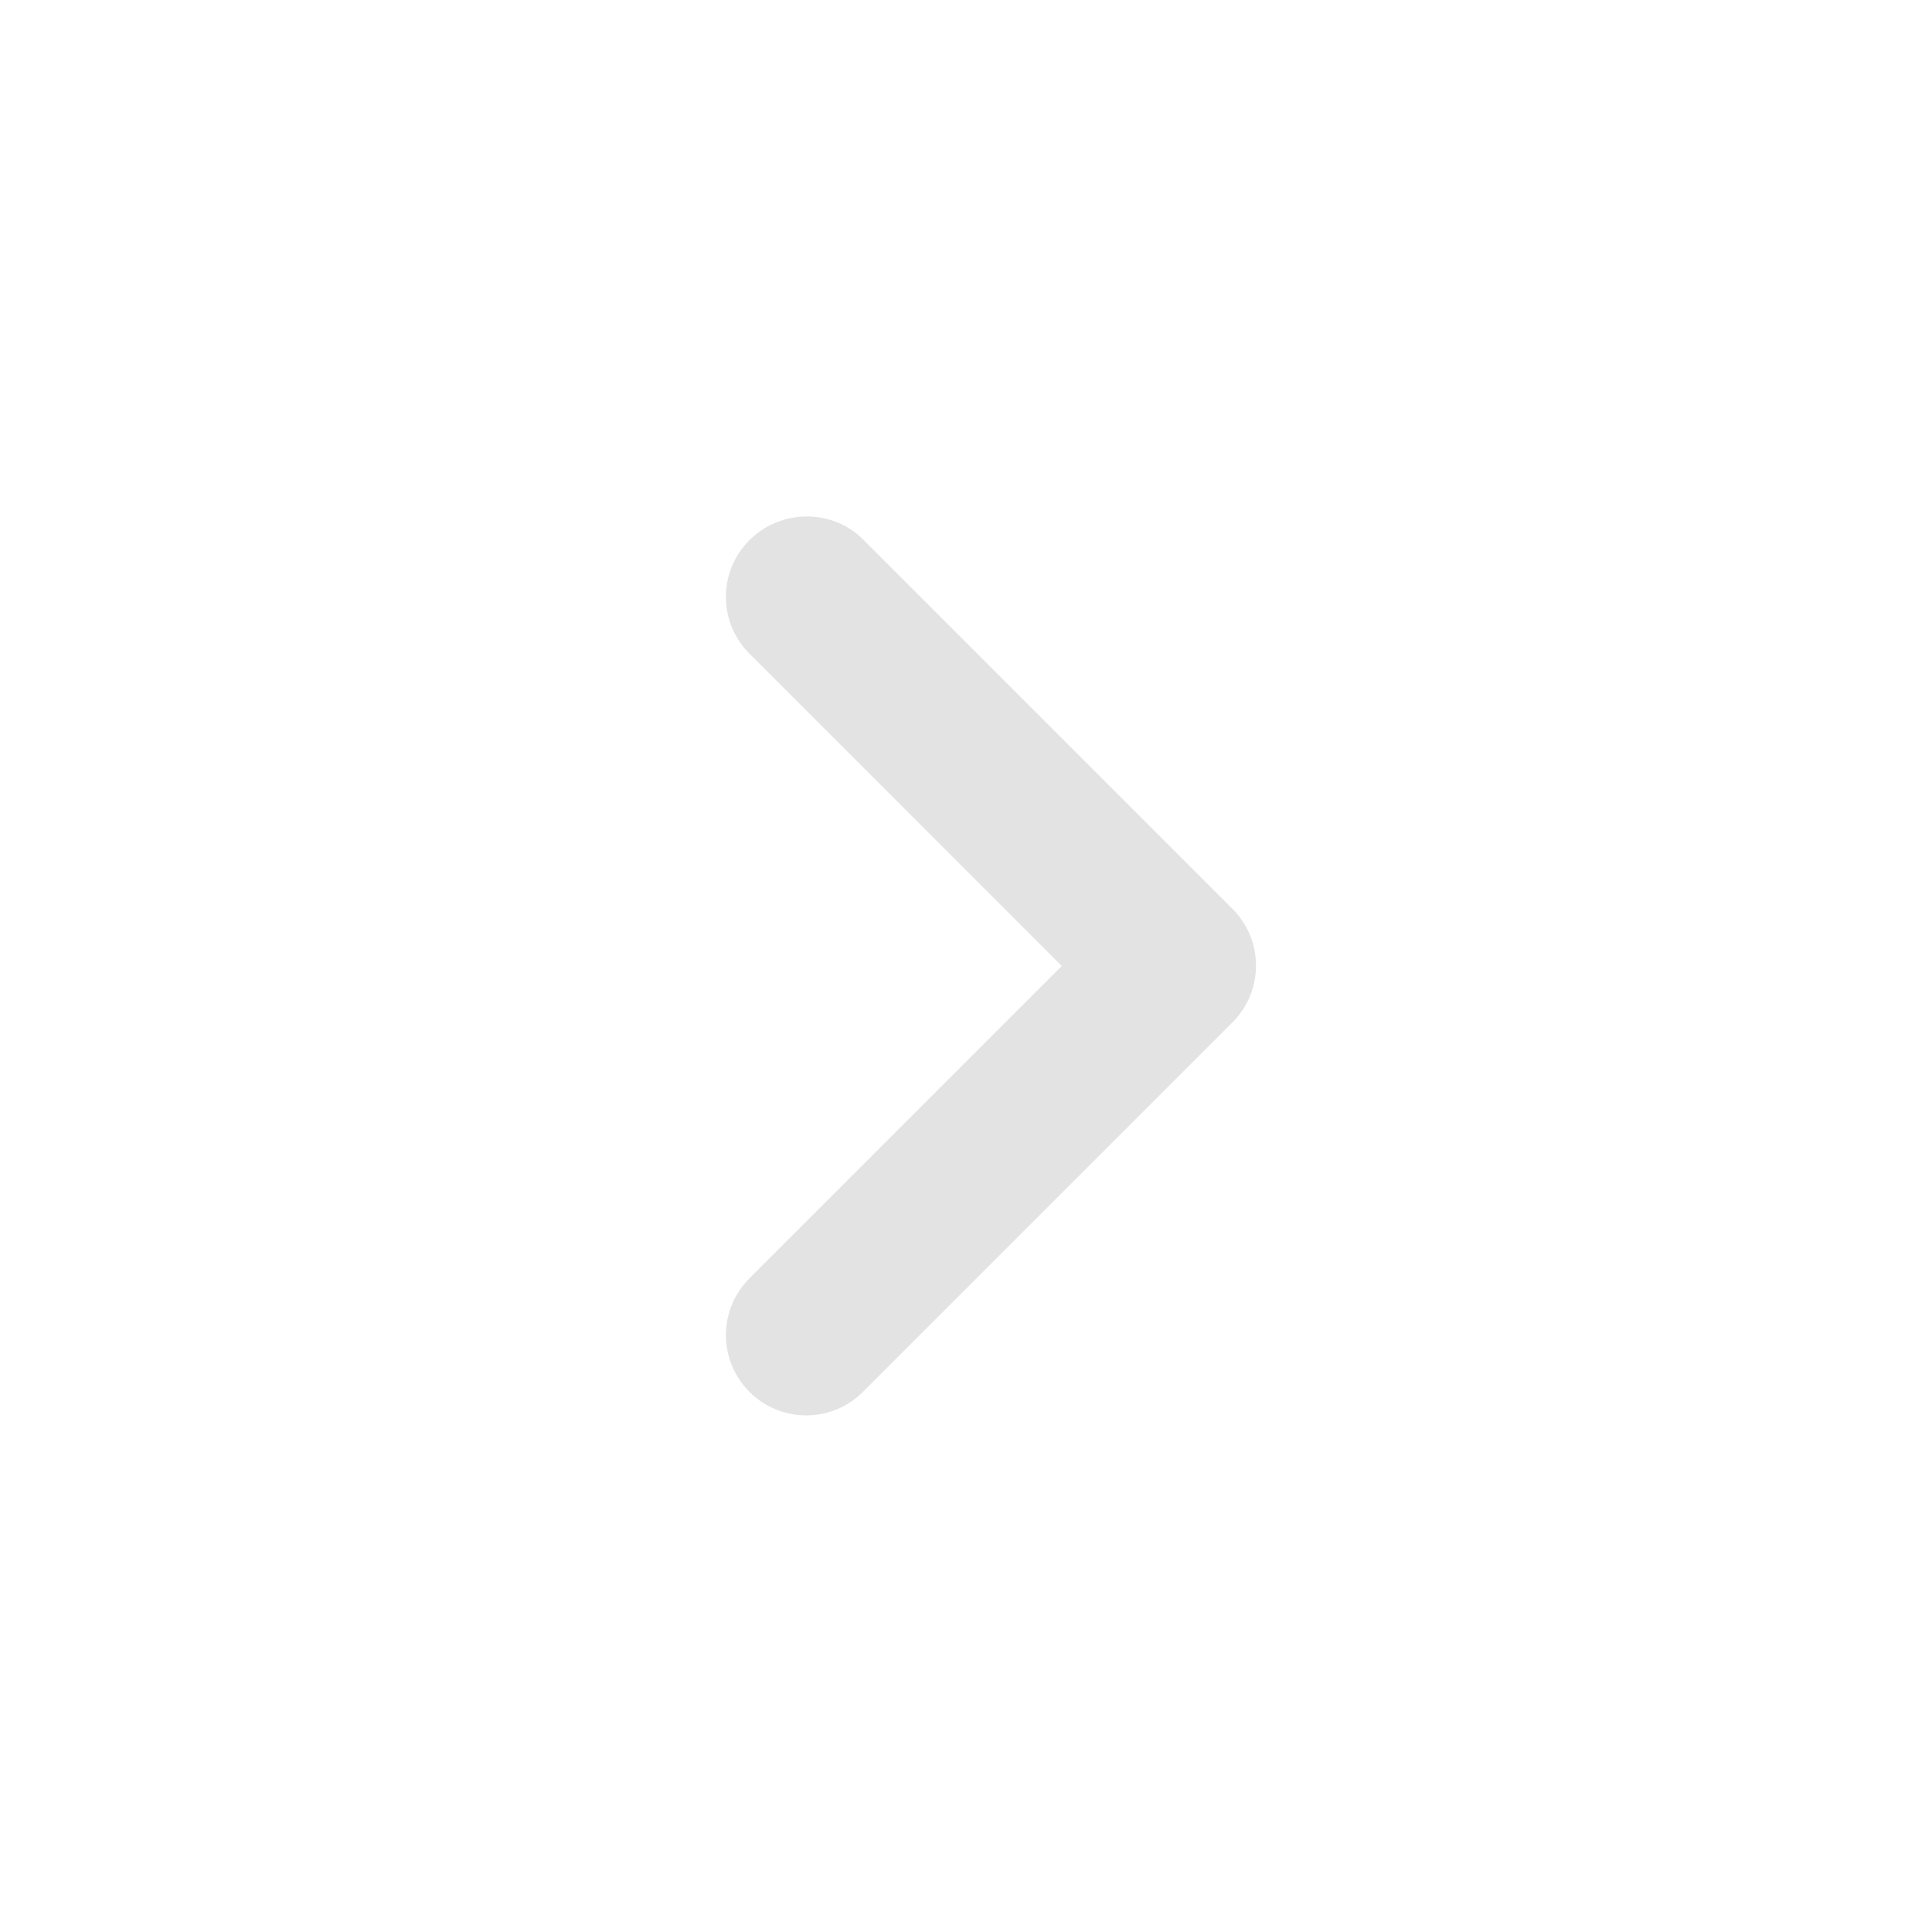
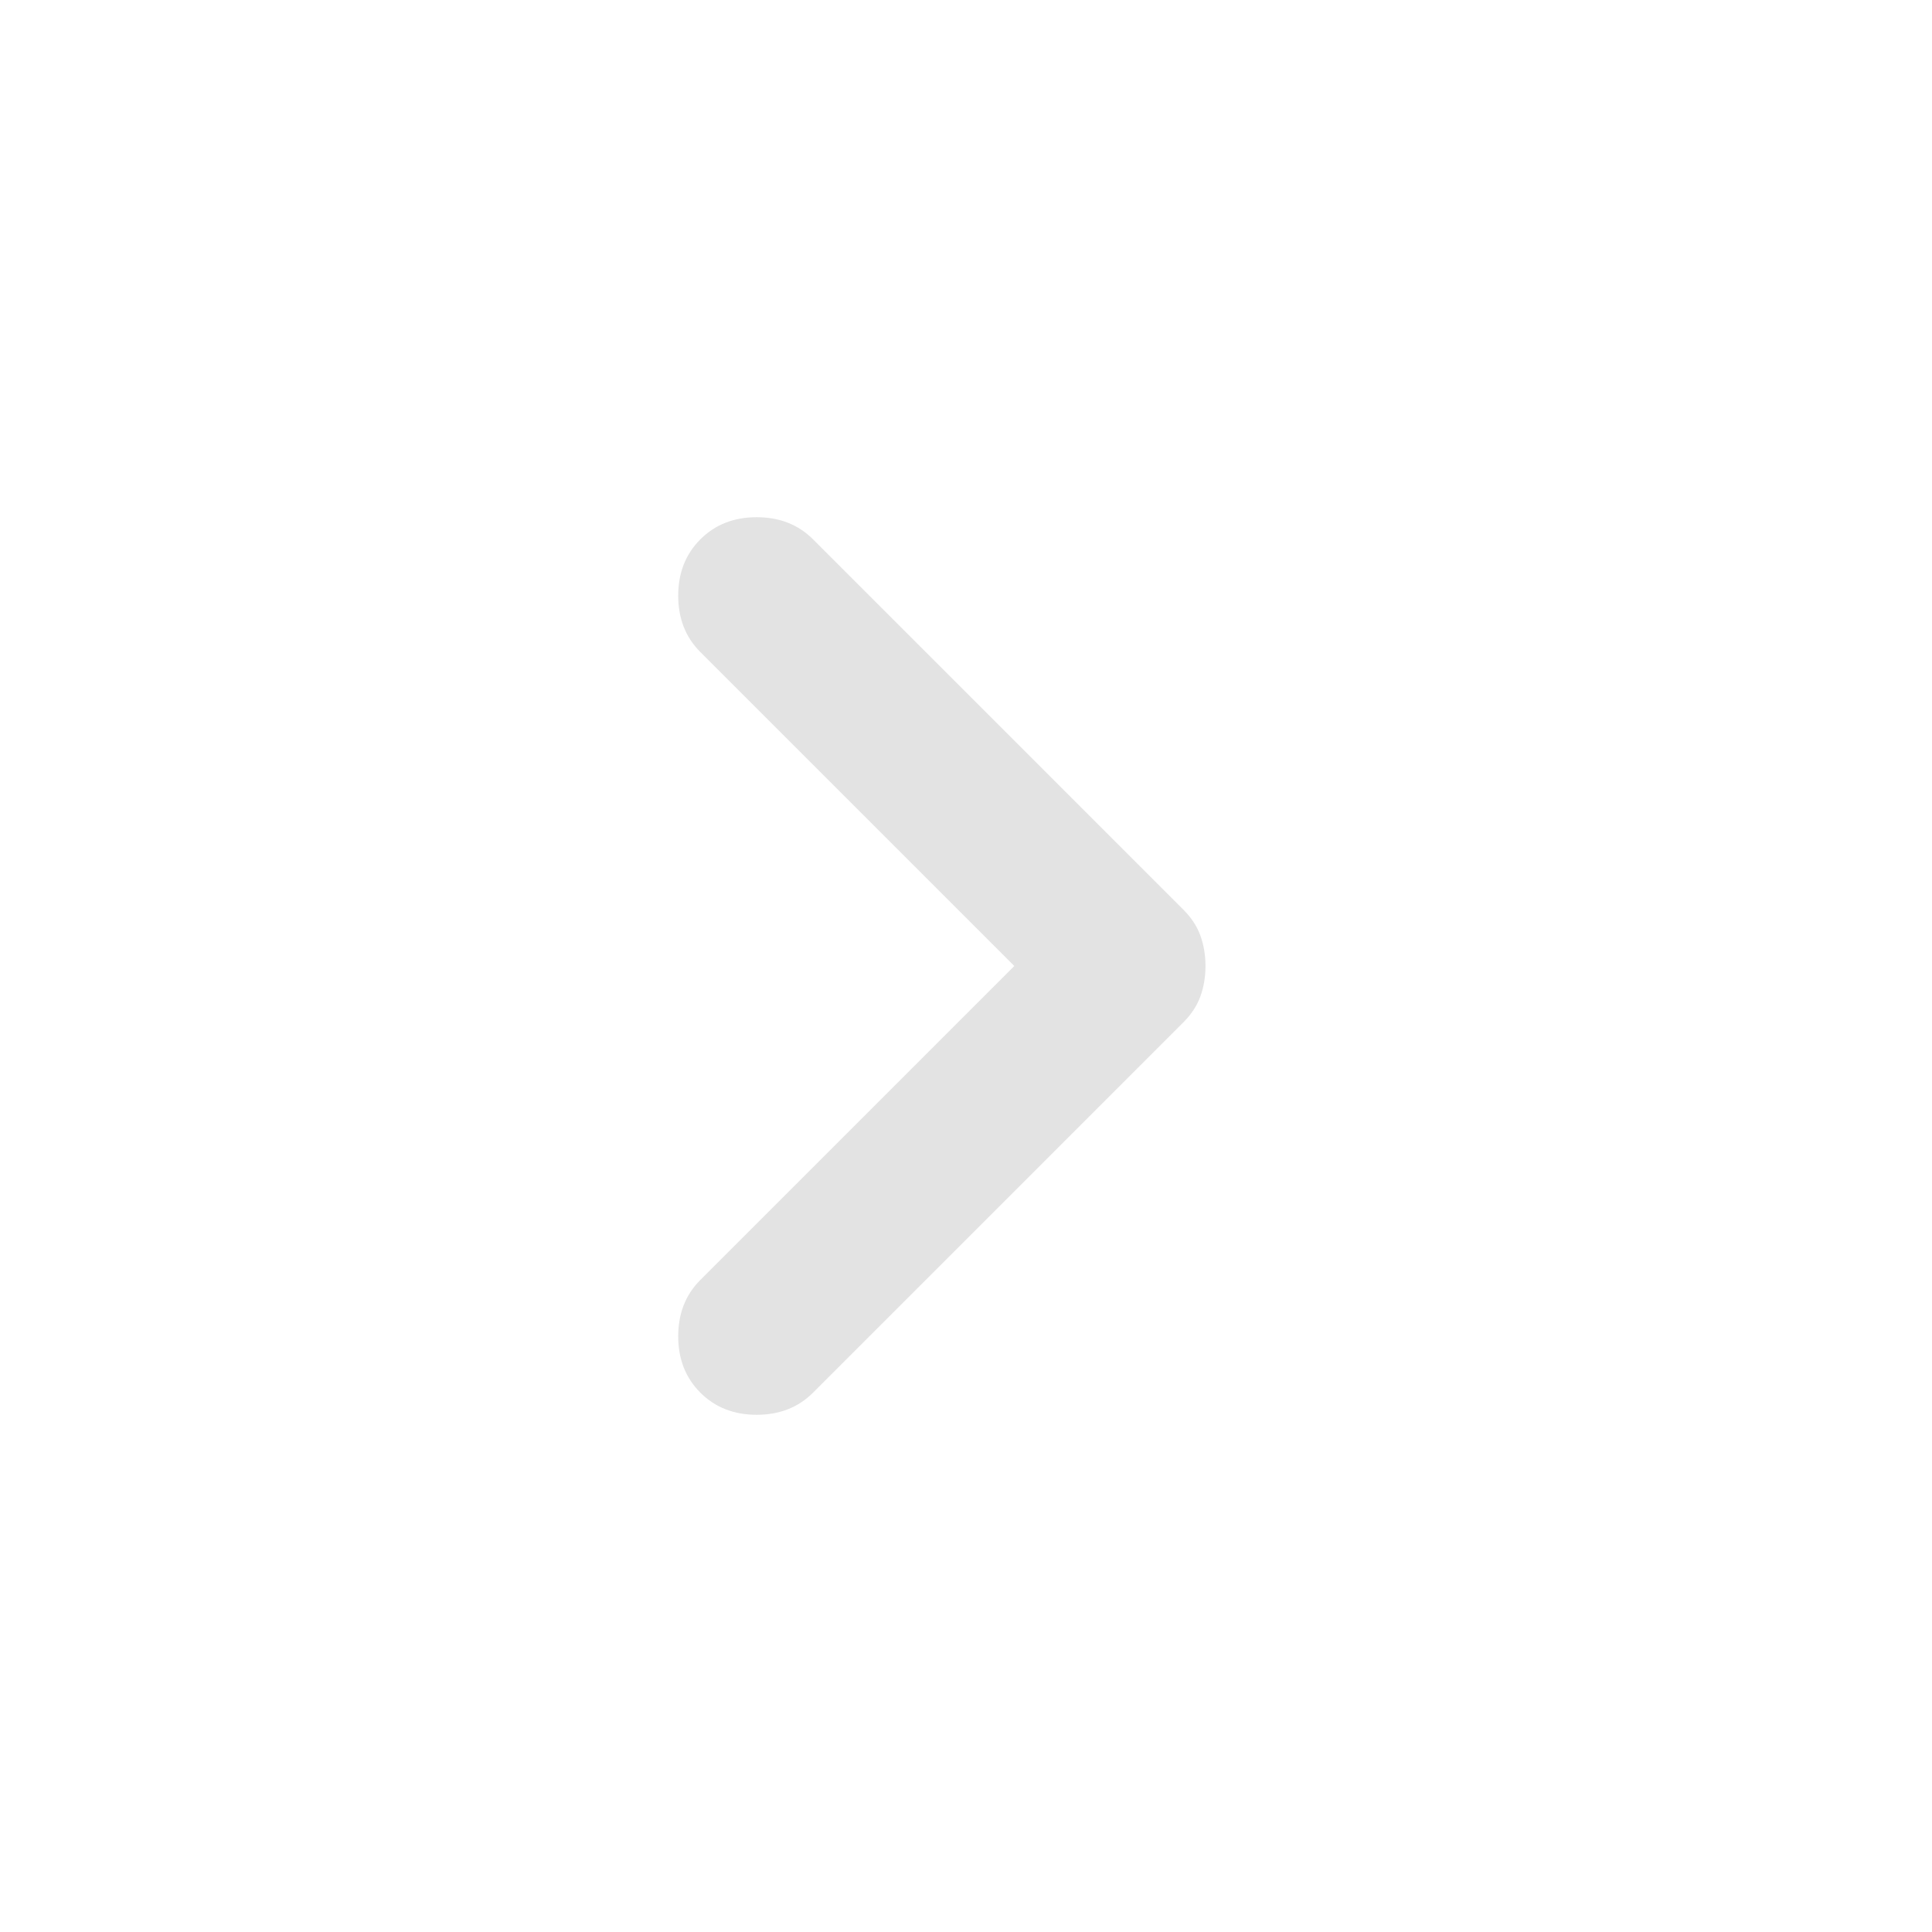
- <svg xmlns="http://www.w3.org/2000/svg" height="24px" viewBox="0 0 24 24" width="24px" fill="#e3e3e3">
-   <path d="M0 0h24v24H0V0z" fill="none" />
-   <path d="M9.31 6.71c-.39.39-.39 1.02 0 1.41L13.19 12l-3.88 3.88c-.39.39-.39 1.02 0 1.41.39.39 1.02.39 1.41 0l4.59-4.59c.39-.39.39-1.02 0-1.41L10.72 6.7c-.38-.38-1.02-.38-1.41.01z" />
+ <svg xmlns="http://www.w3.org/2000/svg" height="24px" viewBox="0 -960 960 960" width="24px" fill="#e3e3e3">
+   <path d="M504-480 348-636q-11-11-11-28t11-28q11-11 28-11t28 11l184 184q6 6 8.5 13t2.5 15q0 8-2.5 15t-8.5 13L404-268q-11 11-28 11t-28-11q-11-11-11-28t11-28l156-156Z" />
</svg>
